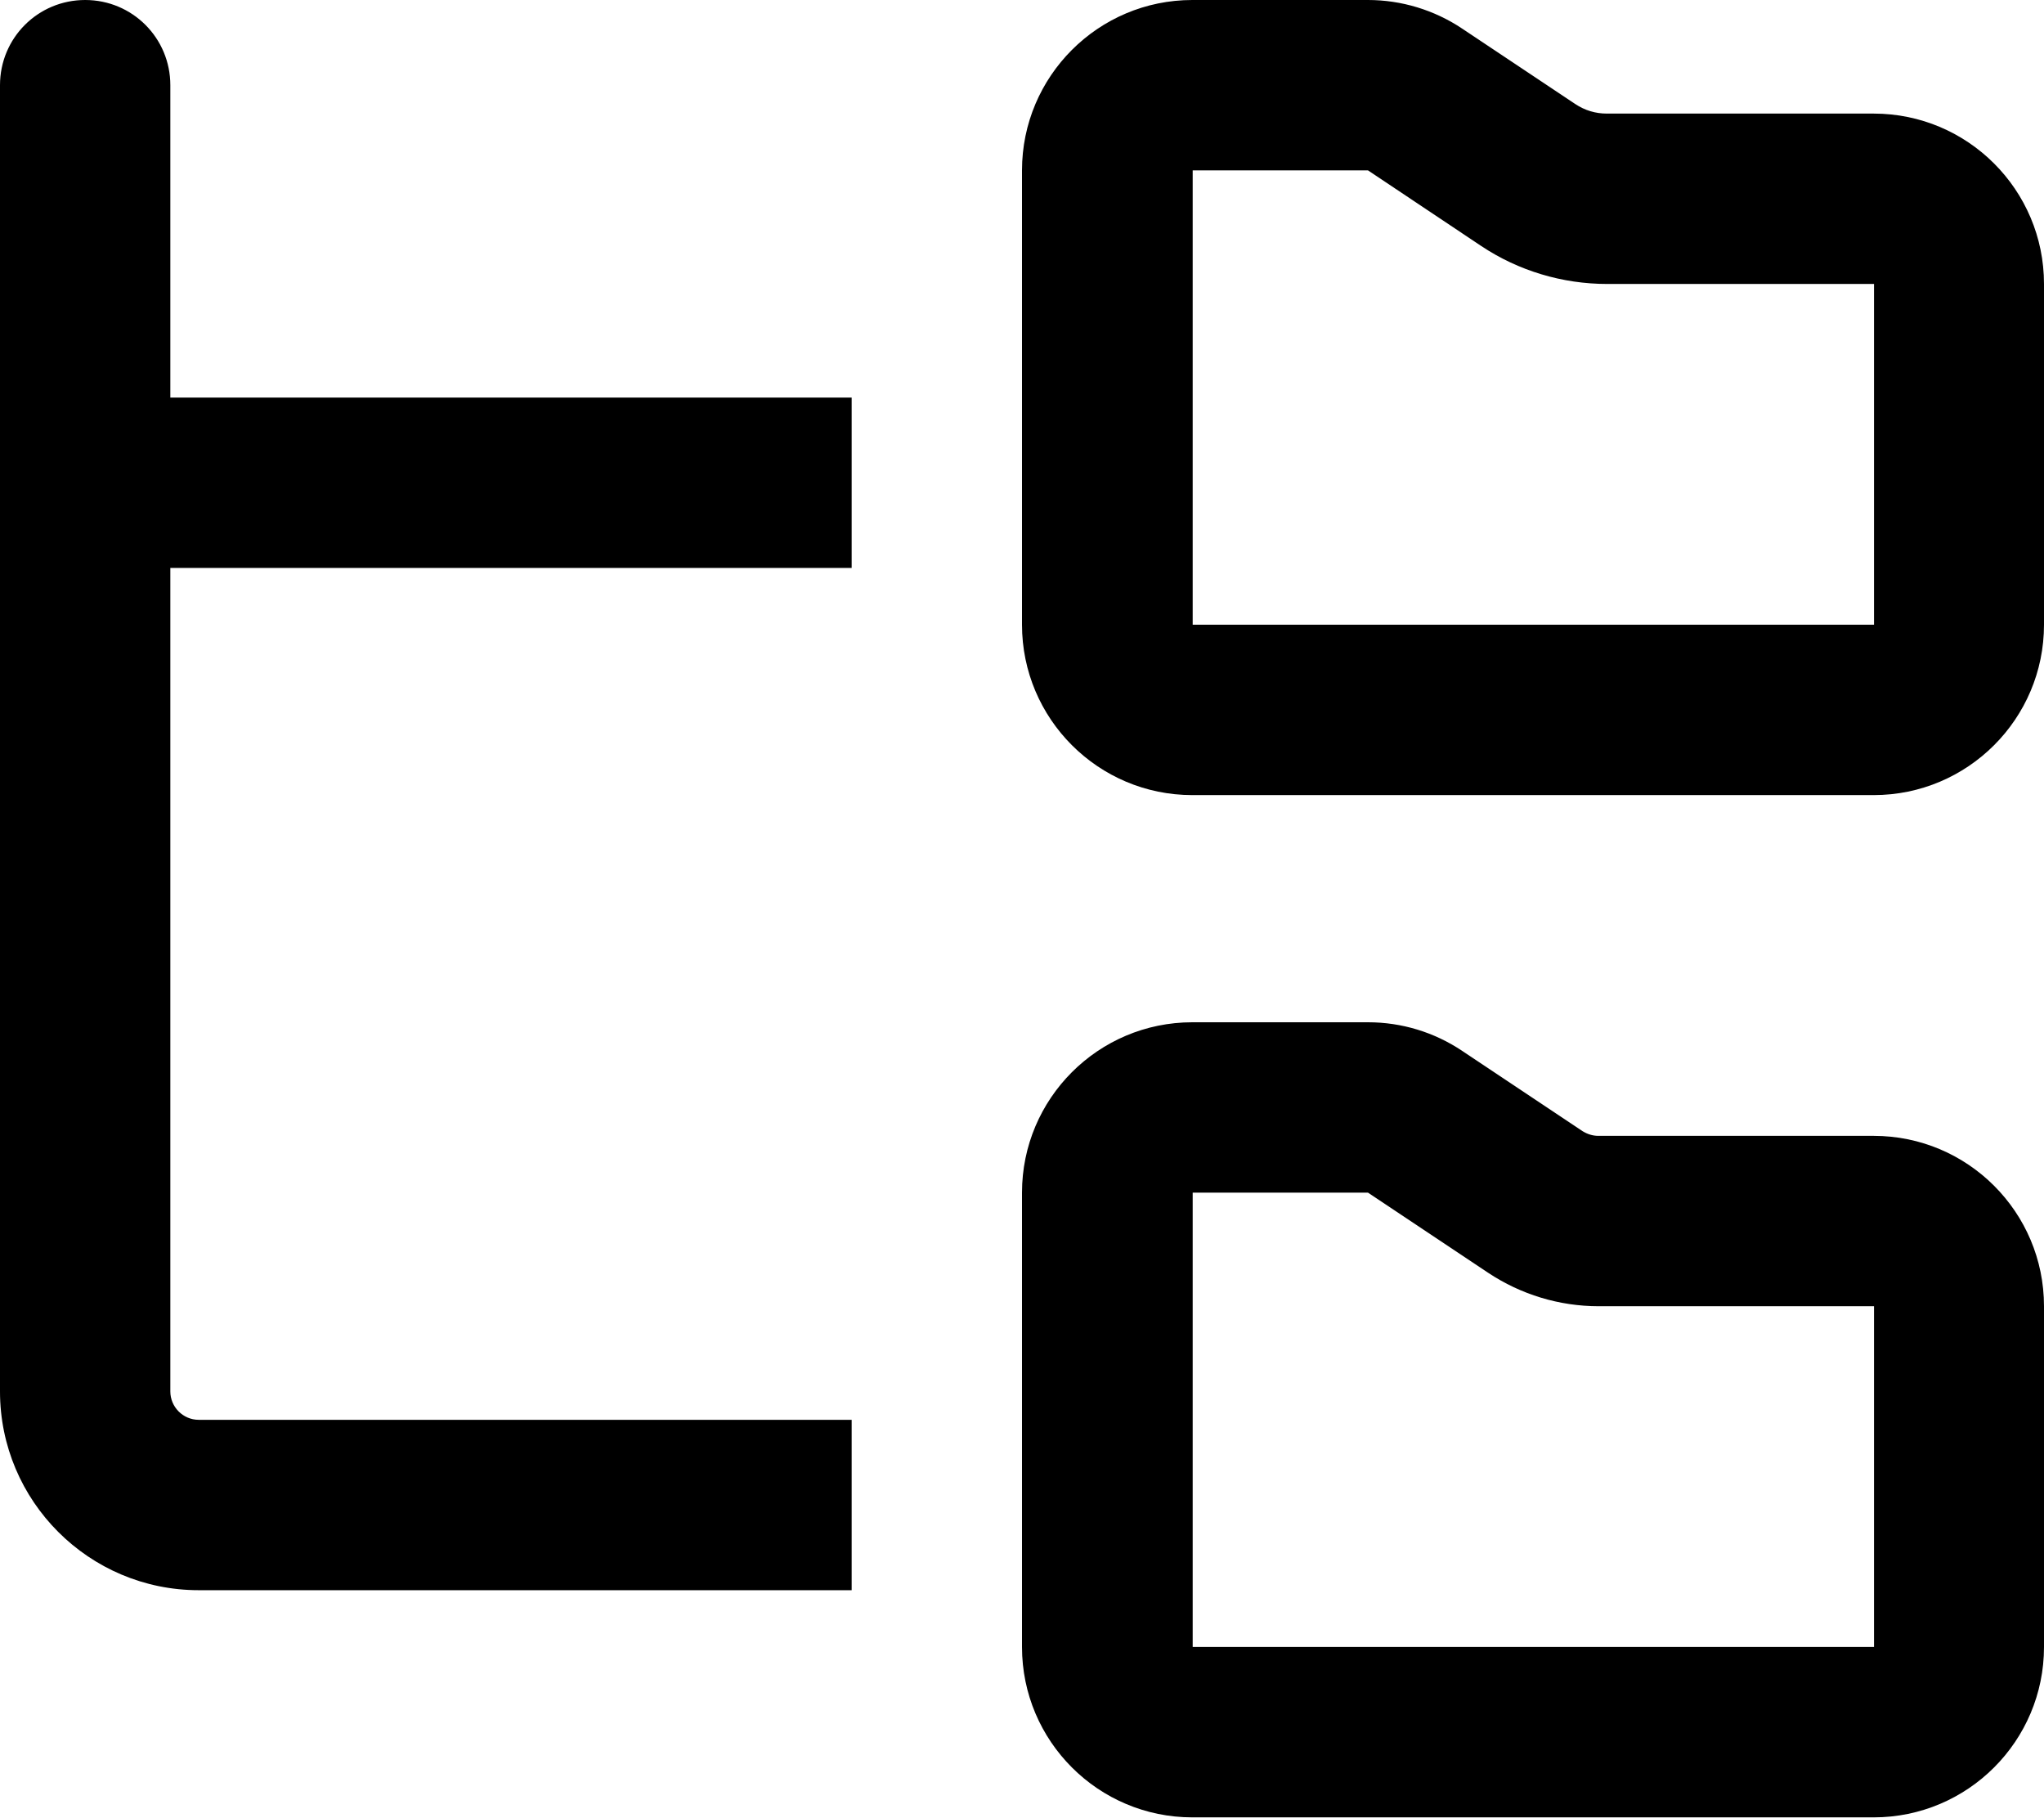
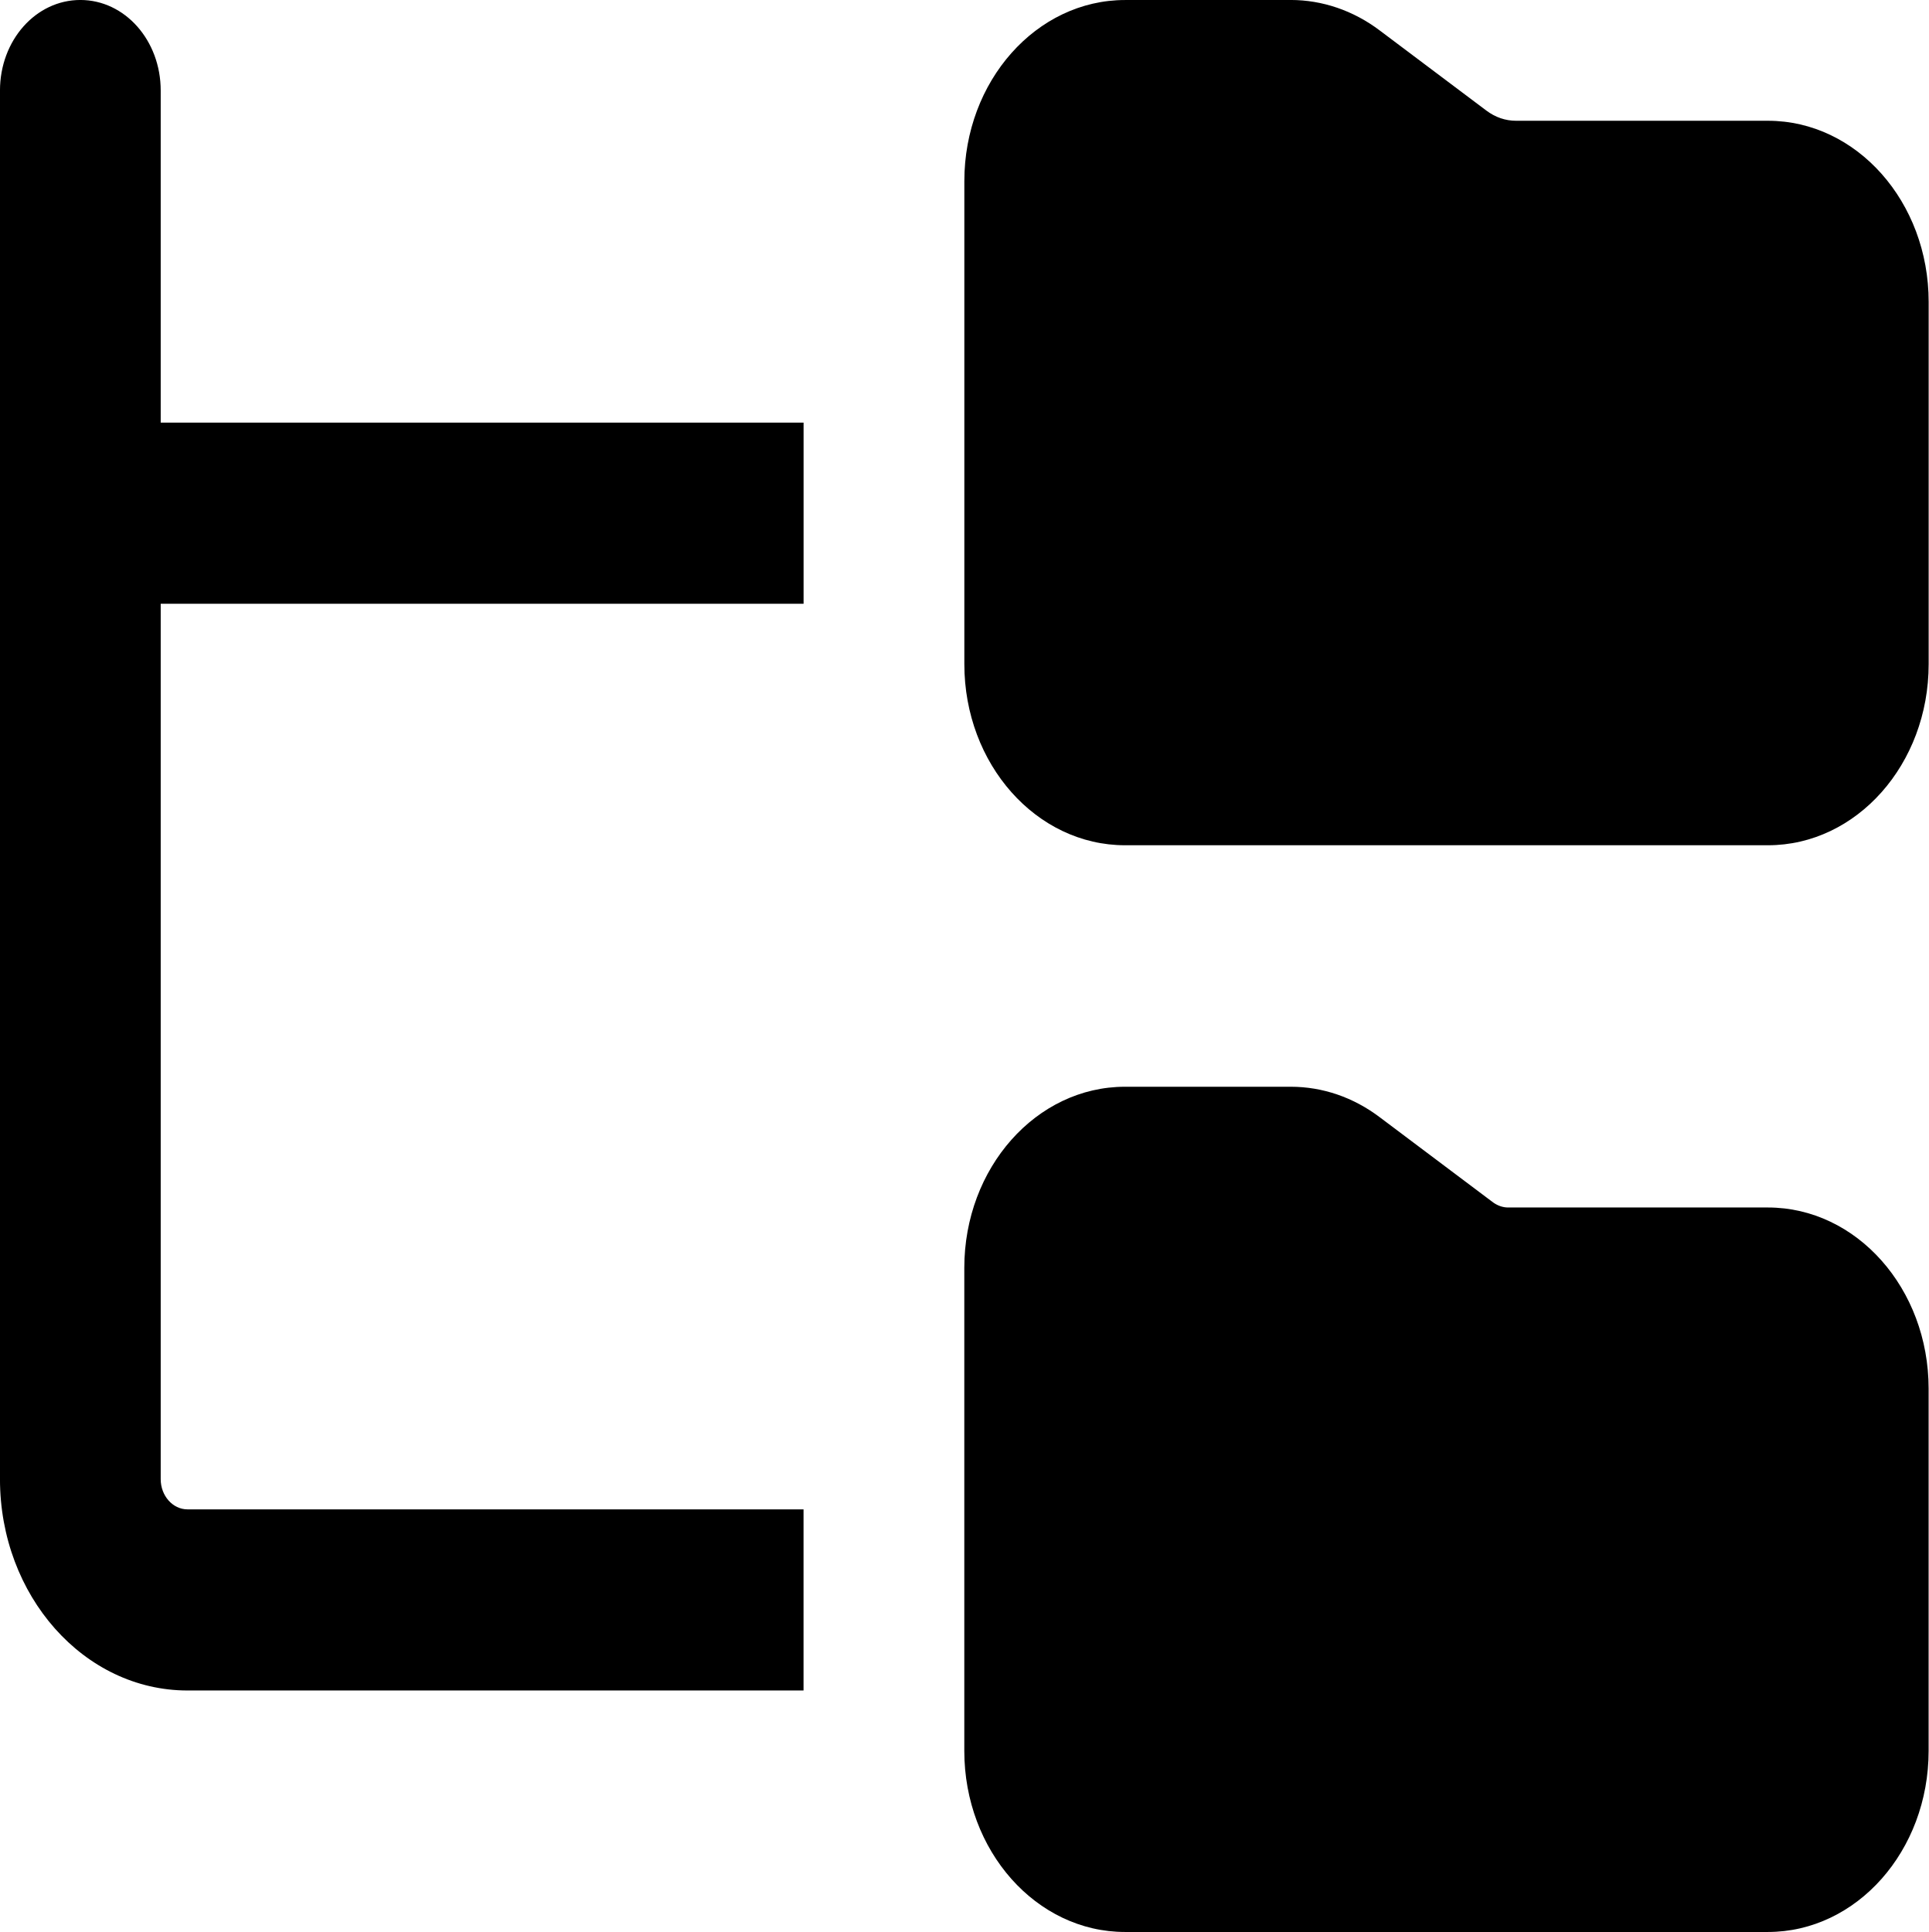
- <svg xmlns="http://www.w3.org/2000/svg" viewBox="0 0 576 512">
-   <path fill="currentColor" d="M48 24C48 10.7 37.3 0 24 0S0 10.7 0 24L0 392c0 30.9 25.1 56 56 56l184 0 0-48-184 0c-4.4 0-8-3.6-8-8l0-232 192 0 0-48-192 0 0-88zM385.5 48l31.9 21.3c10.5 7 22.9 10.7 35.5 10.7l75.2 0 0 96-192 0 0-128 49.5 0zM288 48l0 128c0 26.5 21.5 48 48 48l192 0c26.5 0 48-21.5 48-48l0-96c0-26.5-21.5-48-48-48l-75.2 0c-3.2 0-6.2-.9-8.9-2.7L412.1 8.1C404.2 2.8 394.9 0 385.5 0H336c-26.5 0-48 21.5-48 48zm97.5 288l33.9 22.6c9.2 6.1 20 9.4 31.1 9.4l77.6 0 0 96-192 0 0-128 49.5 0zM288 336l0 128c0 26.5 21.5 48 48 48l192 0c26.5 0 48-21.5 48-48l0-96c0-26.5-21.5-48-48-48l-77.6 0c-1.6 0-3.1-.5-4.4-1.3l-33.9-22.6c-7.9-5.3-17.1-8.1-26.6-8.1L336 288c-26.5 0-48 21.5-48 48z" />
+ <svg xmlns="http://www.w3.org/2000/svg" version="1.1" width="45.167" height="45.249" viewBox="0,0,45.167,45.249">
+   <g transform="translate(-217.4164,-157.3755)">
+     <g fill="#000000" stroke="none" stroke-miterlimit="10">
+       <path d="M221.18,167.274h15.056v4.242h-15.056v20.503c0,0.389 0.282,0.707 0.627,0.707h14.428v4.242h-14.428c-2.423,0 -4.391,-2.218 -4.391,-4.949v-32.523c0,-1.175 0.839,-2.121 1.882,-2.121c1.043,0 1.882,0.946 1.882,2.121zM243.764,157.375h3.882c0.737,0 1.466,0.247 2.086,0.716l2.494,1.874c0.212,0.159 0.447,0.239 0.698,0.239h5.897c2.078,0 3.764,1.9 3.764,4.242v8.484c0,2.342 -1.686,4.242 -3.764,4.242h-15.056c-2.078,0 -3.764,-1.9 -3.764,-4.242v-11.312c0,-2.342 1.686,-4.242 3.764,-4.242zM243.764,182.828h3.882c0.745,0 1.466,0.247 2.086,0.716l2.658,1.997c0.102,0.071 0.22,0.115 0.345,0.115h6.085c2.078,0 3.764,1.9 3.764,4.242v8.484c0,2.342 -1.686,4.242 -3.764,4.242h-15.056c-2.078,0 -3.764,-1.9 -3.764,-4.242v-11.312c0,-2.342 1.686,-4.242 3.764,-4.242z" />
+       <path d="" />
+     </g>
+   </g>
</svg>
